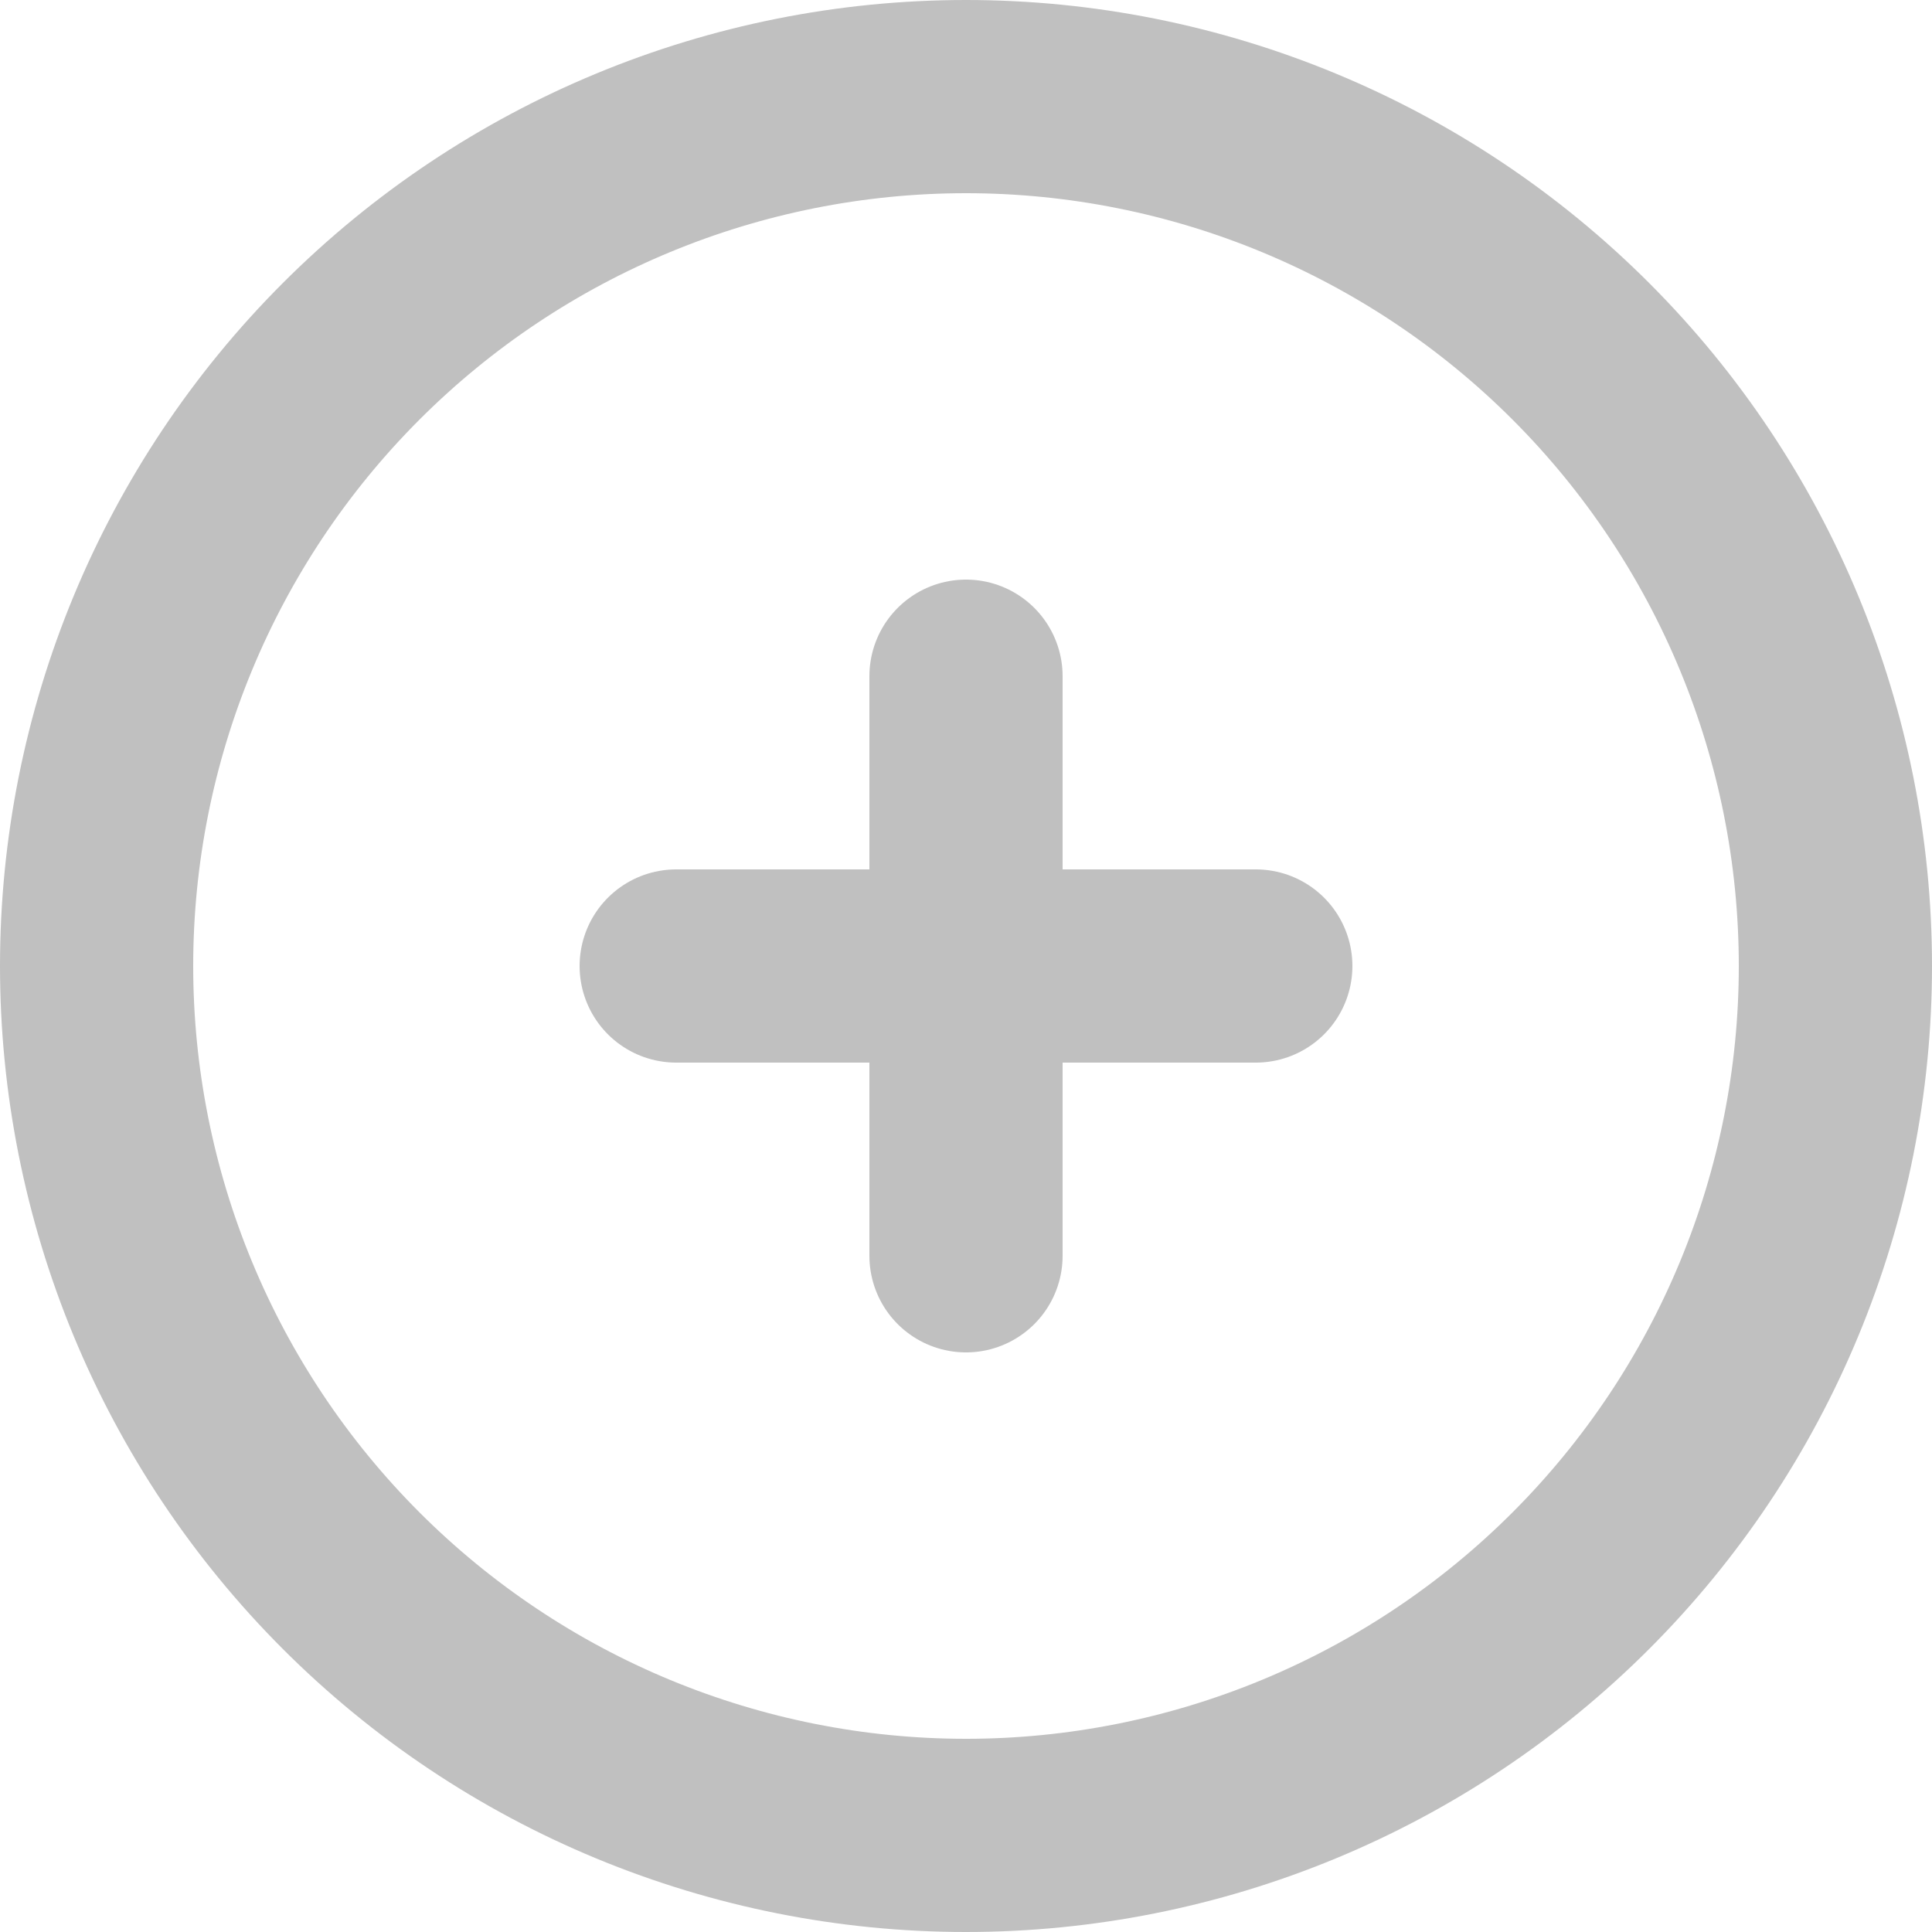
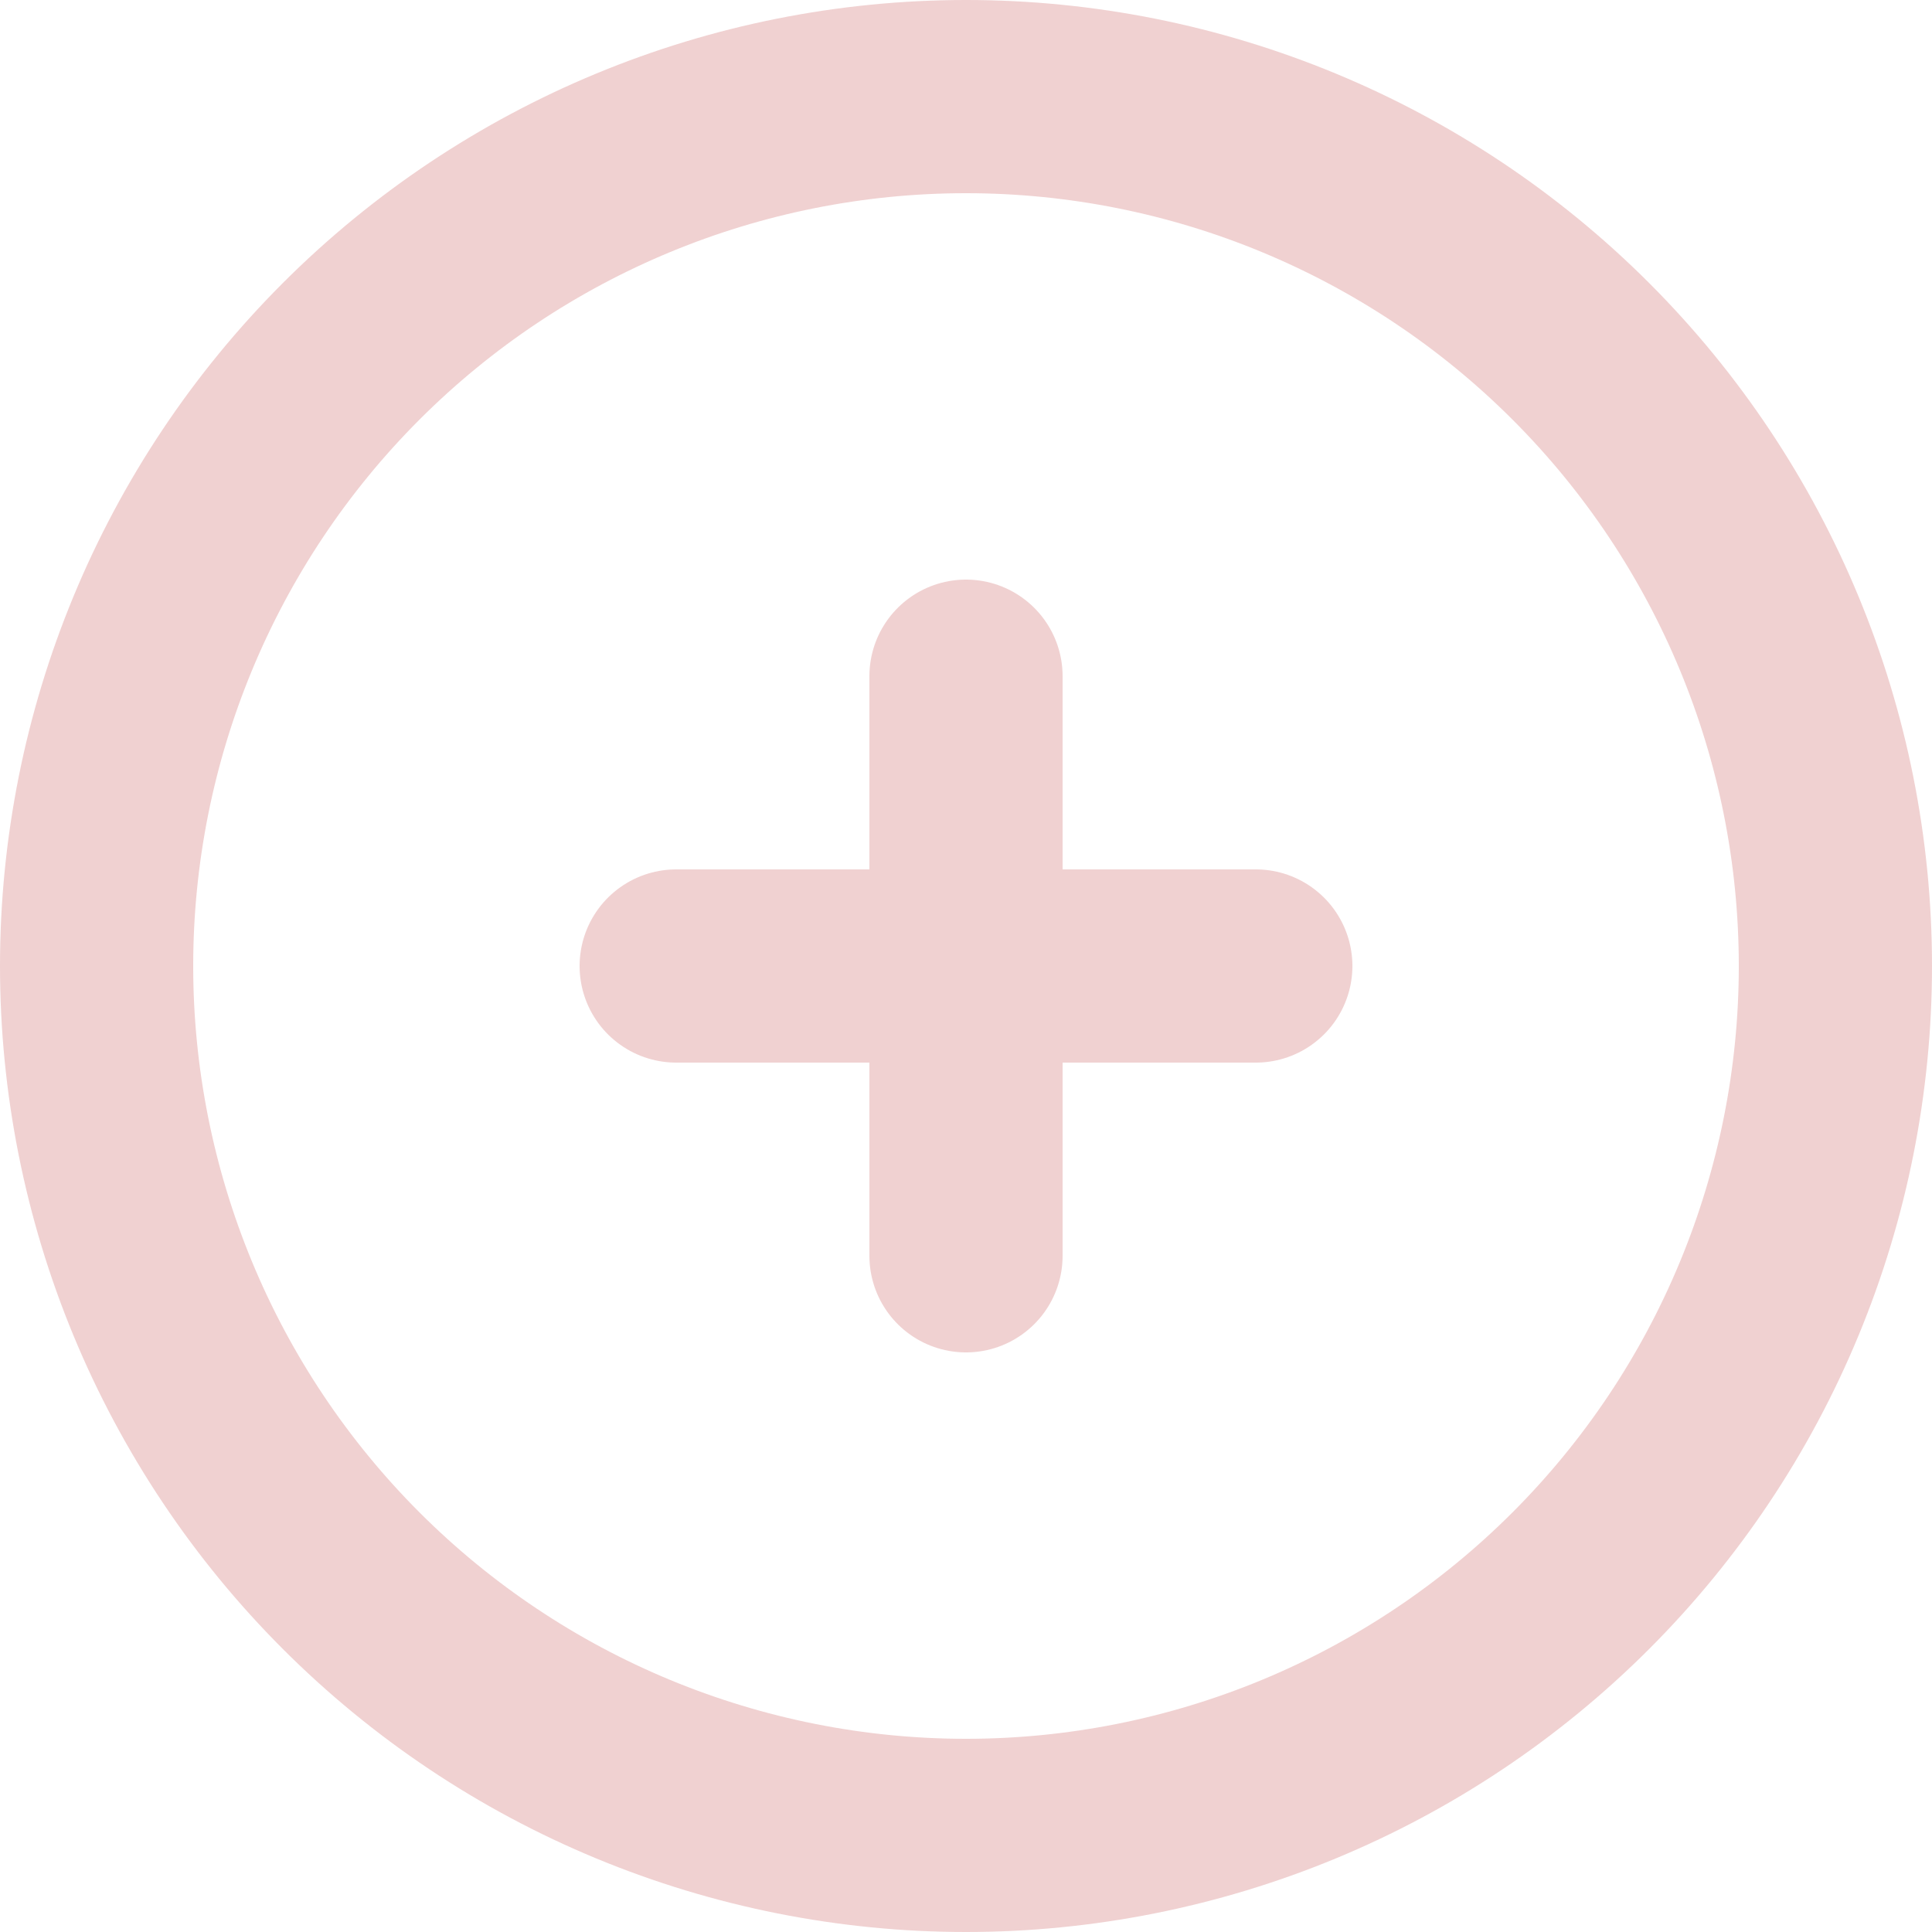
<svg xmlns="http://www.w3.org/2000/svg" width="20" height="20" viewBox="0 0 20 20" fill="none">
-   <path d="M10 7V10M10 10V13M10 10H13M10 10H7M19 10C19 11.182 18.767 12.352 18.315 13.444C17.863 14.536 17.2 15.528 16.364 16.364C15.528 17.2 14.536 17.863 13.444 18.315C12.352 18.767 11.182 19 10 19C8.818 19 7.648 18.767 6.556 18.315C5.464 17.863 4.472 17.2 3.636 16.364C2.8 15.528 2.137 14.536 1.685 13.444C1.233 12.352 1 11.182 1 10C1 7.613 1.948 5.324 3.636 3.636C5.324 1.948 7.613 1 10 1C12.387 1 14.676 1.948 16.364 3.636C18.052 5.324 19 7.613 19 10Z" stroke="#C0C0C0" stroke-width="2" stroke-linecap="round" stroke-linejoin="round" />
+   <path d="M10 7V10M10 10V13M10 10H13M10 10H7M19 10C19 11.182 18.767 12.352 18.315 13.444C17.863 14.536 17.2 15.528 16.364 16.364C15.528 17.2 14.536 17.863 13.444 18.315C12.352 18.767 11.182 19 10 19C8.818 19 7.648 18.767 6.556 18.315C5.464 17.863 4.472 17.2 3.636 16.364C2.8 15.528 2.137 14.536 1.685 13.444C1.233 12.352 1 11.182 1 10C1 7.613 1.948 5.324 3.636 3.636C5.324 1.948 7.613 1 10 1C12.387 1 14.676 1.948 16.364 3.636C18.052 5.324 19 7.613 19 10Z" stroke="#f0d1d1" stroke-width="2" stroke-linecap="round" stroke-linejoin="round" />
</svg>
